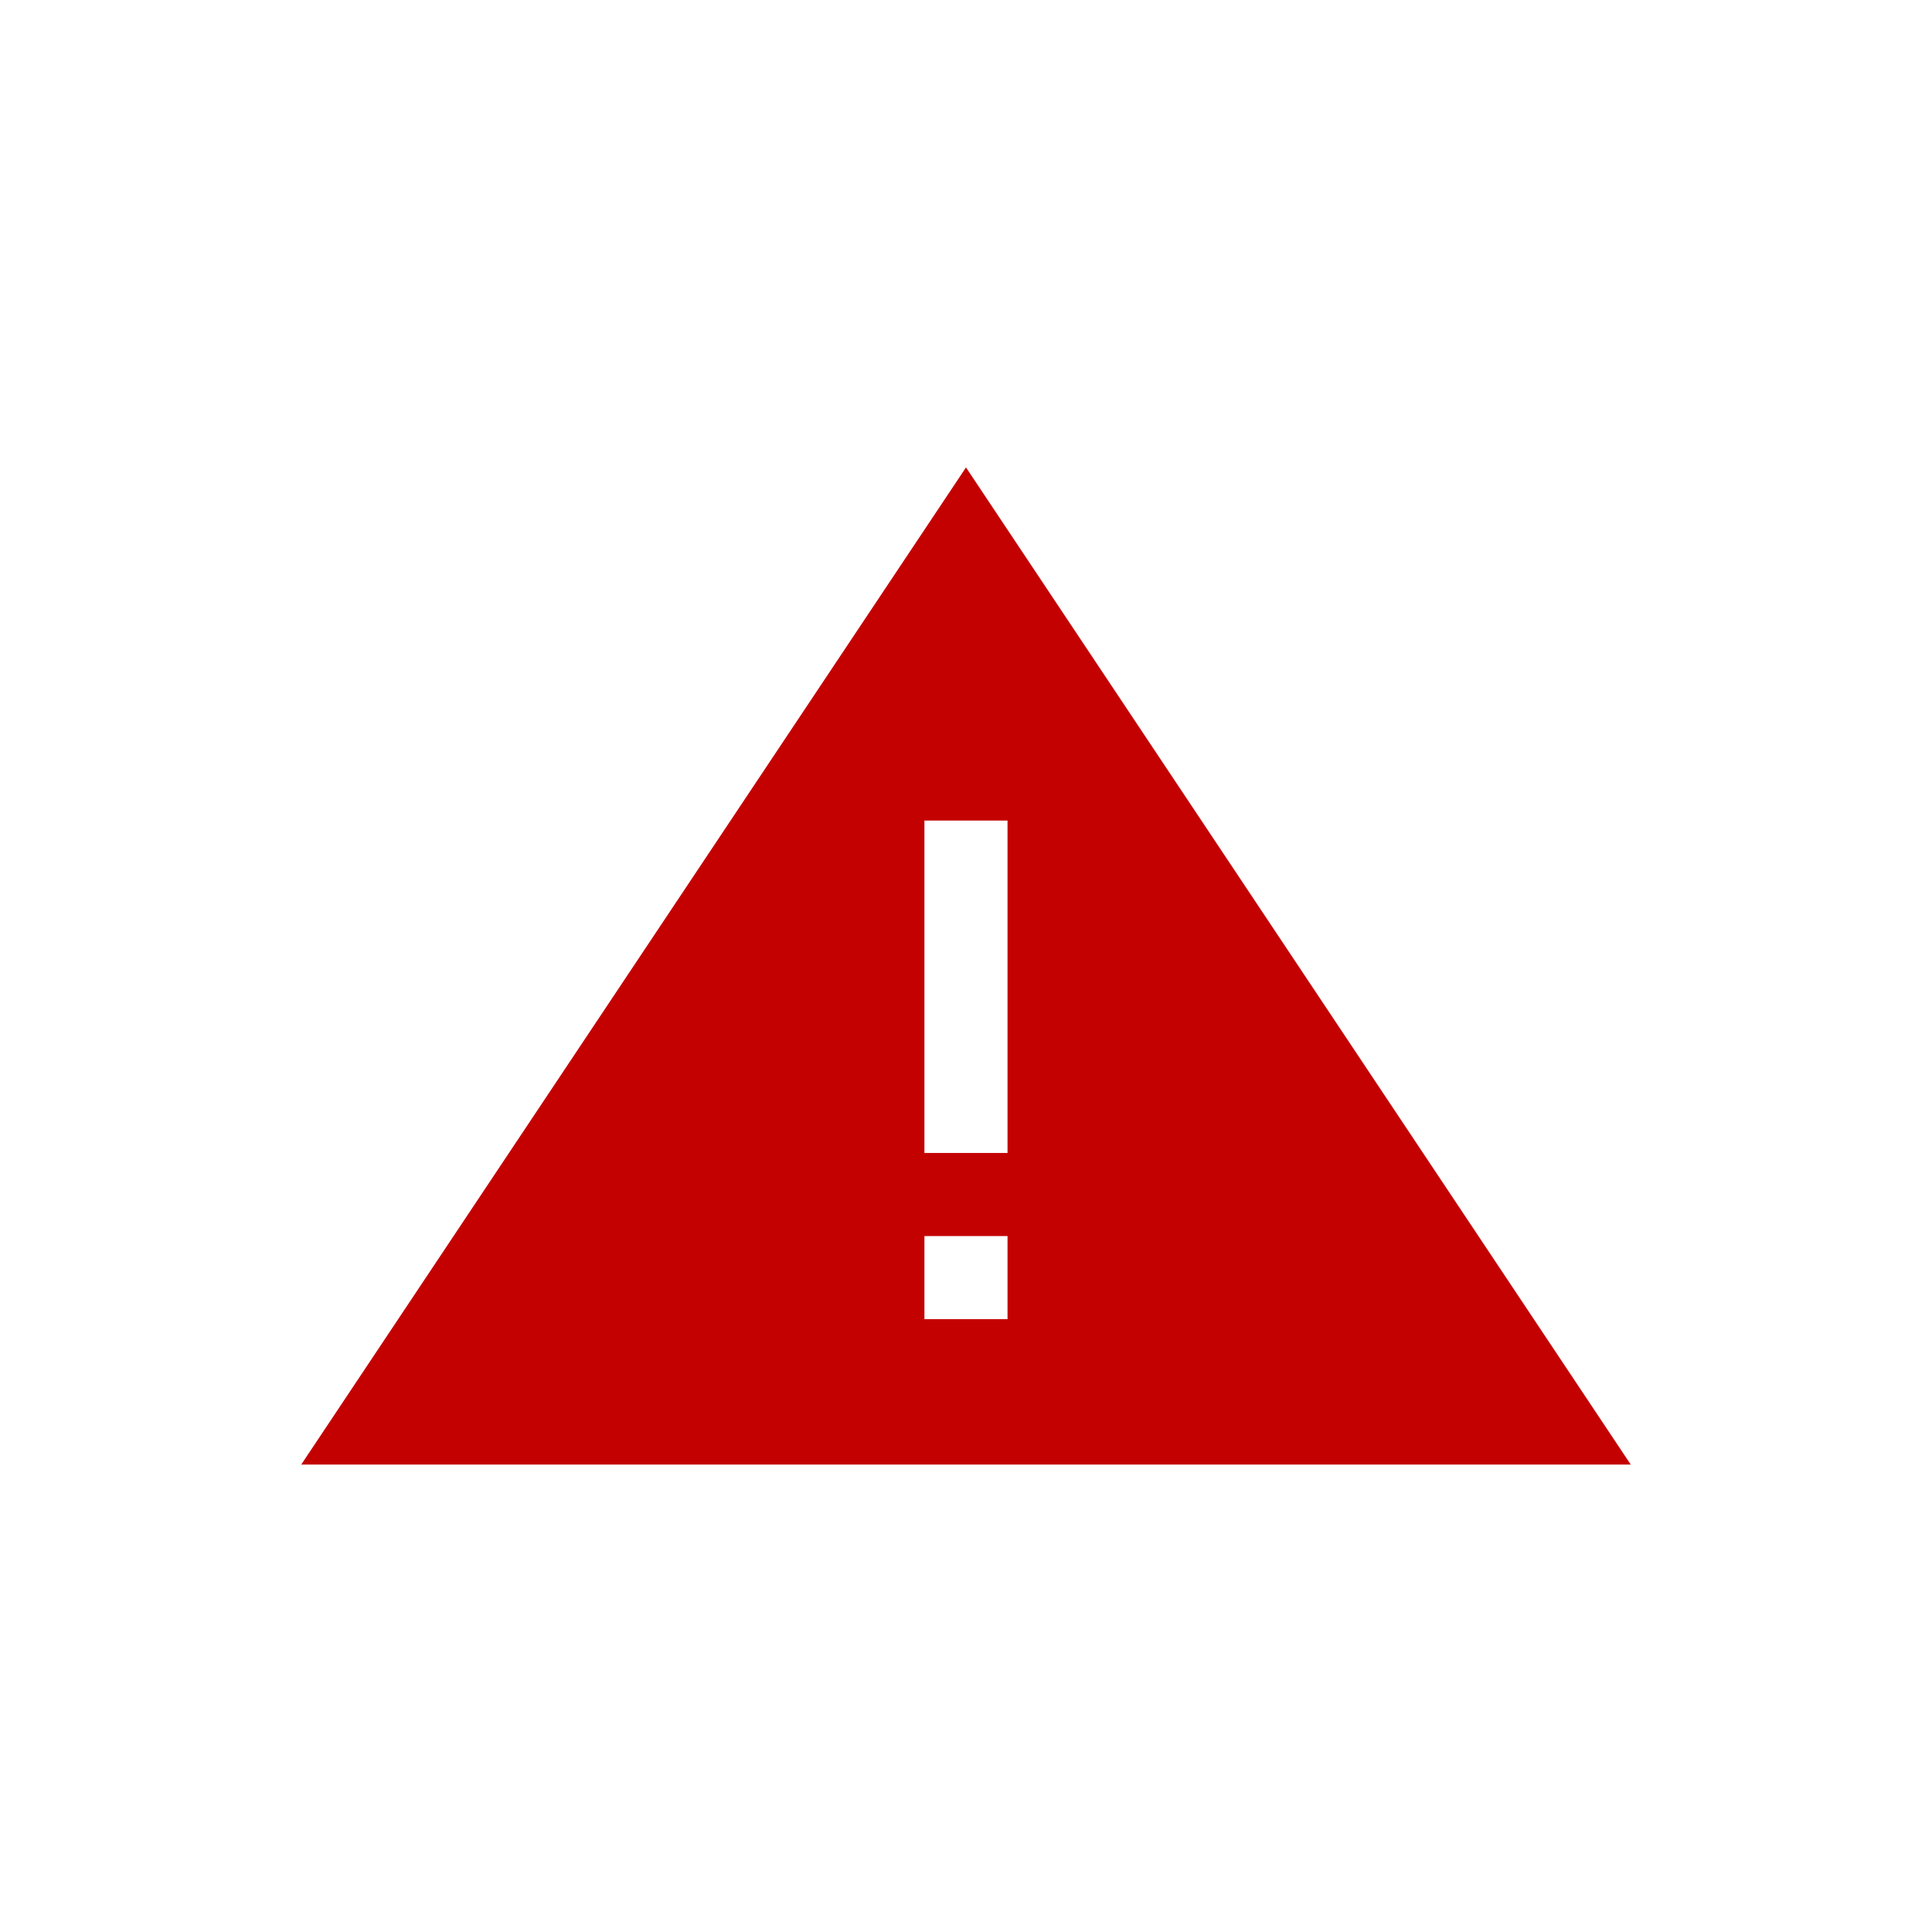
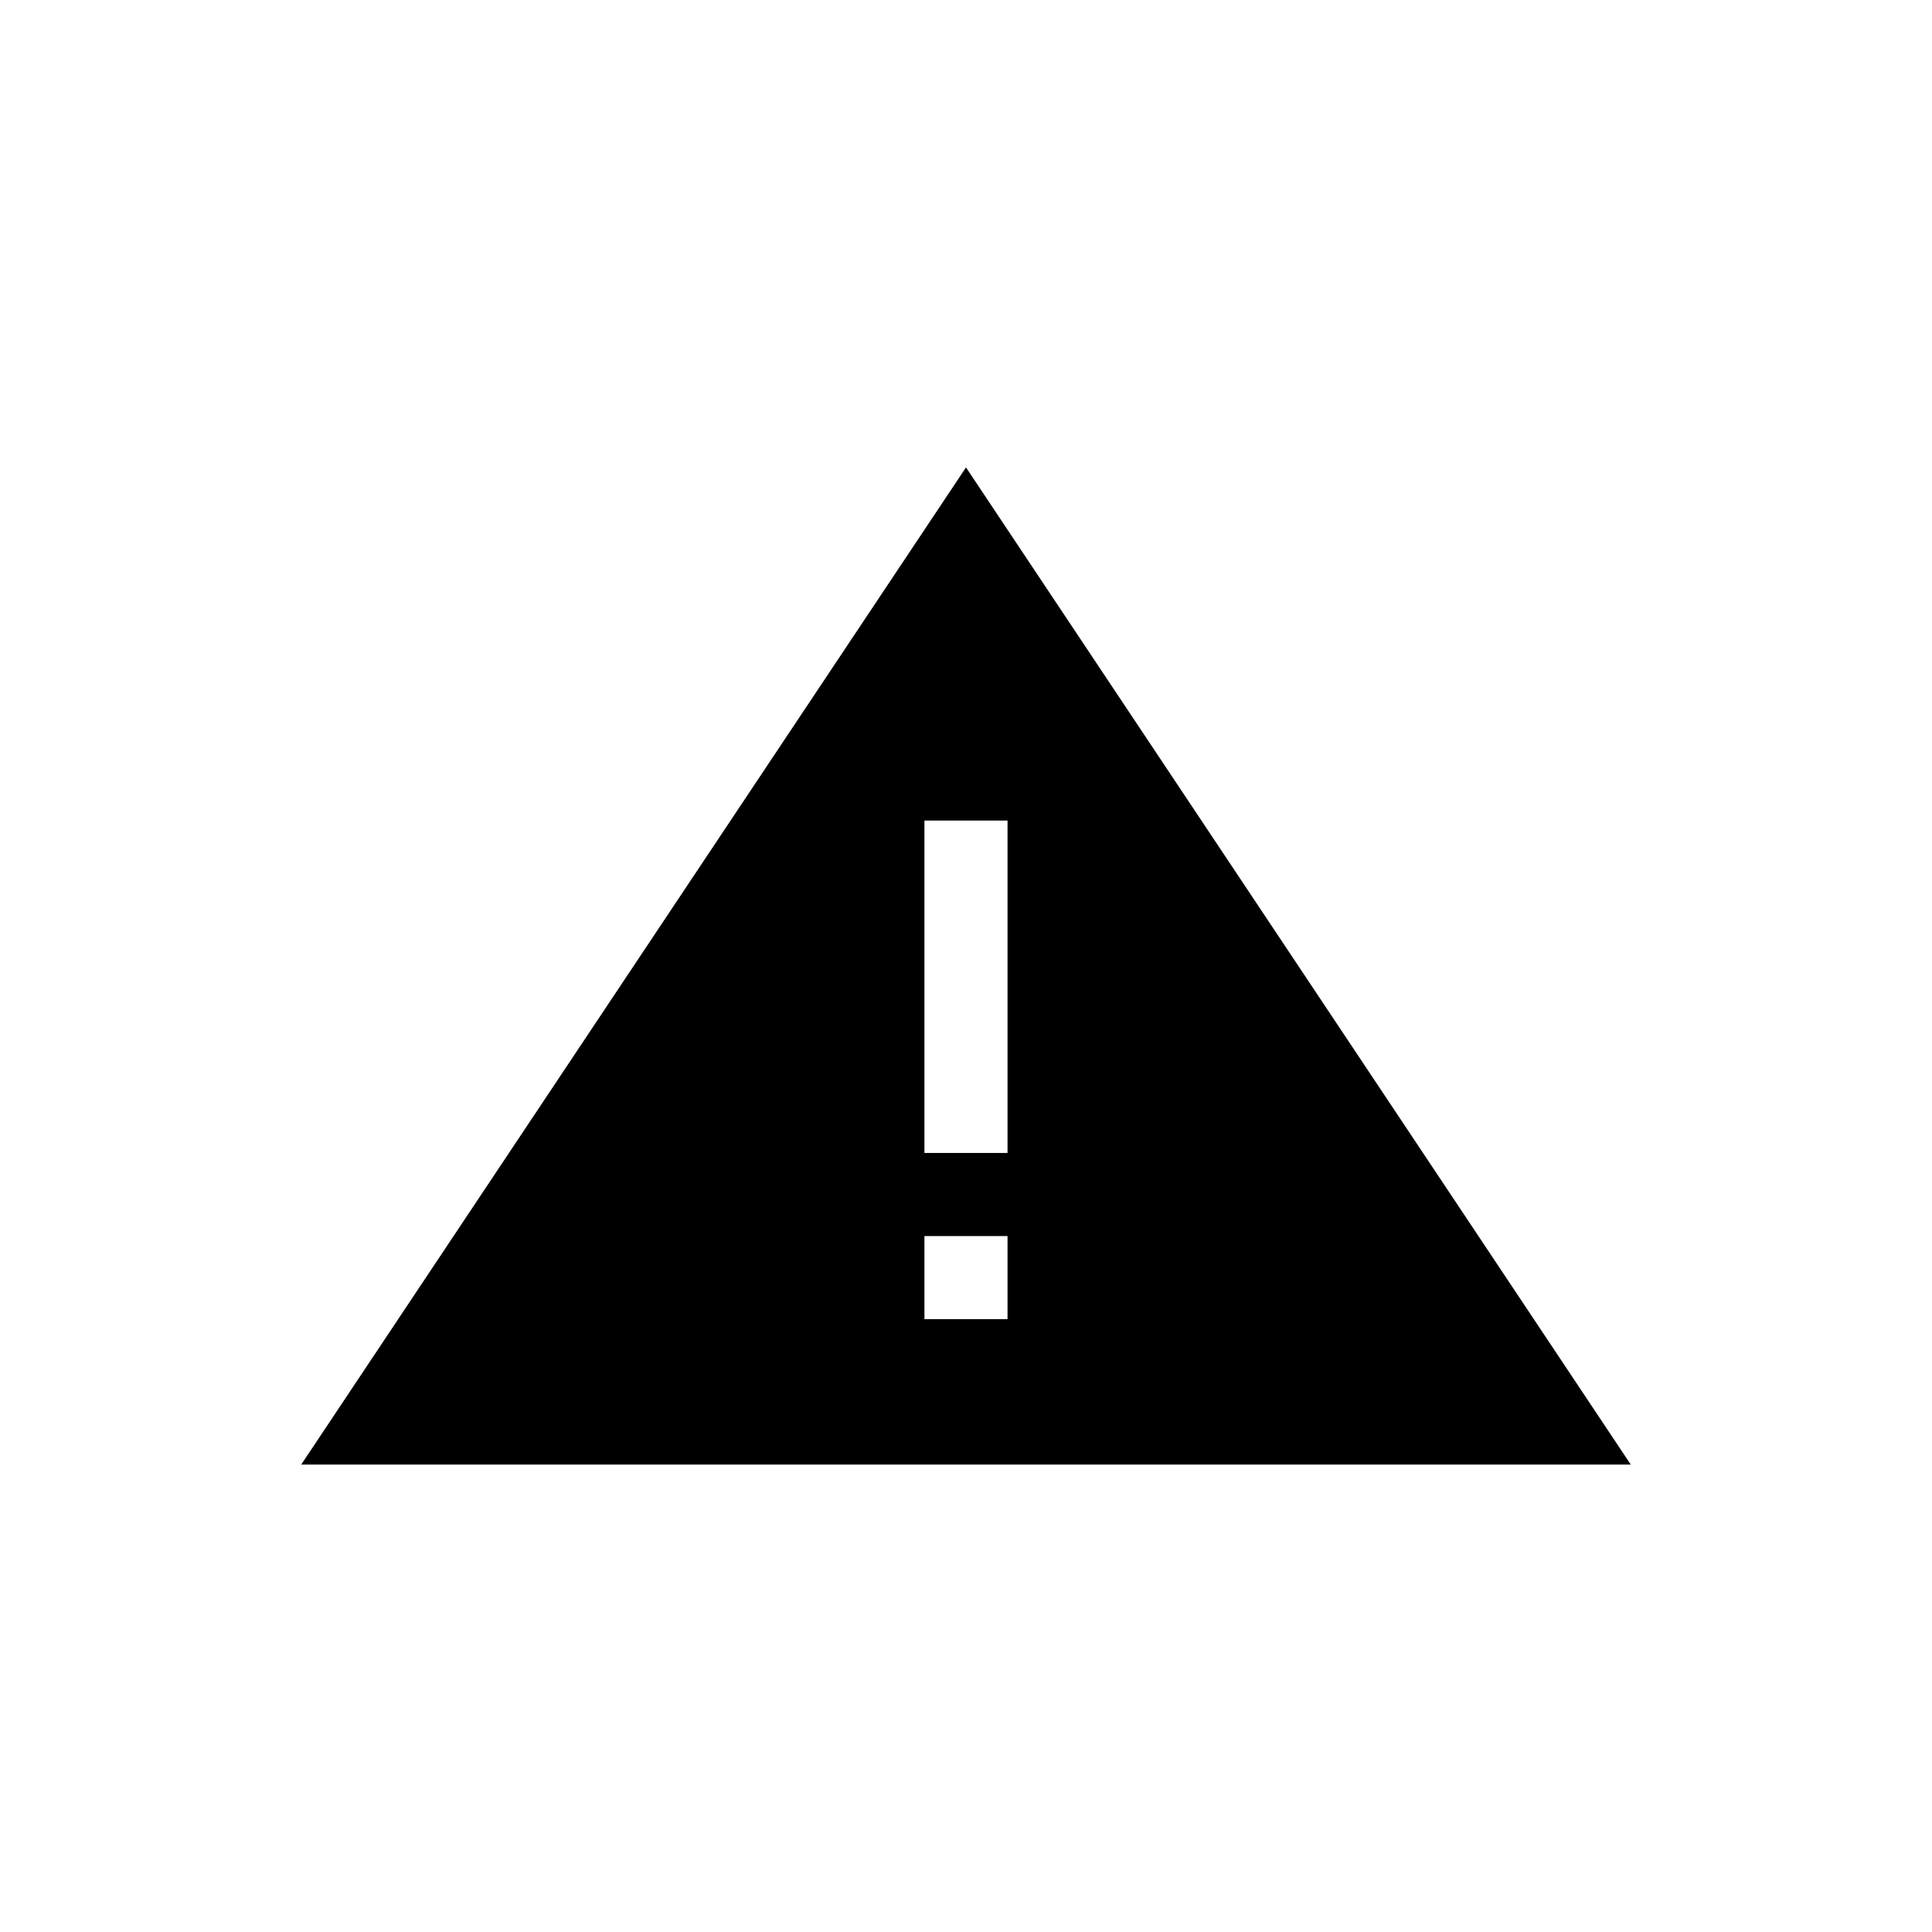
- <svg xmlns="http://www.w3.org/2000/svg" id="svg8" version="1.1" viewBox="0 0 91.863 91.863" height="496" width="496">
+ <svg xmlns="http://www.w3.org/2000/svg" width="496" height="496" viewBox="0 0 91.863 91.863" version="1.1" id="svg8">
  <defs id="defs2" />
-   <path style="opacity:1;fill:#c40101;fill-opacity:1;fill-rule:evenodd;stroke:none;stroke-width:4.213;stroke-linecap:butt;stroke-linejoin:round;stroke-miterlimit:4;stroke-dasharray:none;stroke-dashoffset:0;stroke-opacity:0.125;paint-order:markers stroke fill" d="m 45.931,22.225 -31.609,47.413 h 63.218 z m -1.976,16.792 h 3.951 v 15.805 h -3.951 z m 0,19.755 h 3.951 v 3.951 h -3.951 z" id="path2029" />
+   <path id="path2029" d="m 45.931,22.225 -31.609,47.413 h 63.218 z m -1.976,16.792 h 3.951 v 15.805 h -3.951 z m 0,19.755 h 3.951 v 3.951 h -3.951 z" style="opacity:1;fill:#000000;fill-opacity:1;fill-rule:evenodd;stroke:none;stroke-width:4.213;stroke-linecap:butt;stroke-linejoin:round;stroke-miterlimit:4;stroke-dasharray:none;stroke-dashoffset:0;stroke-opacity:0.125;paint-order:markers stroke fill" />
</svg>
